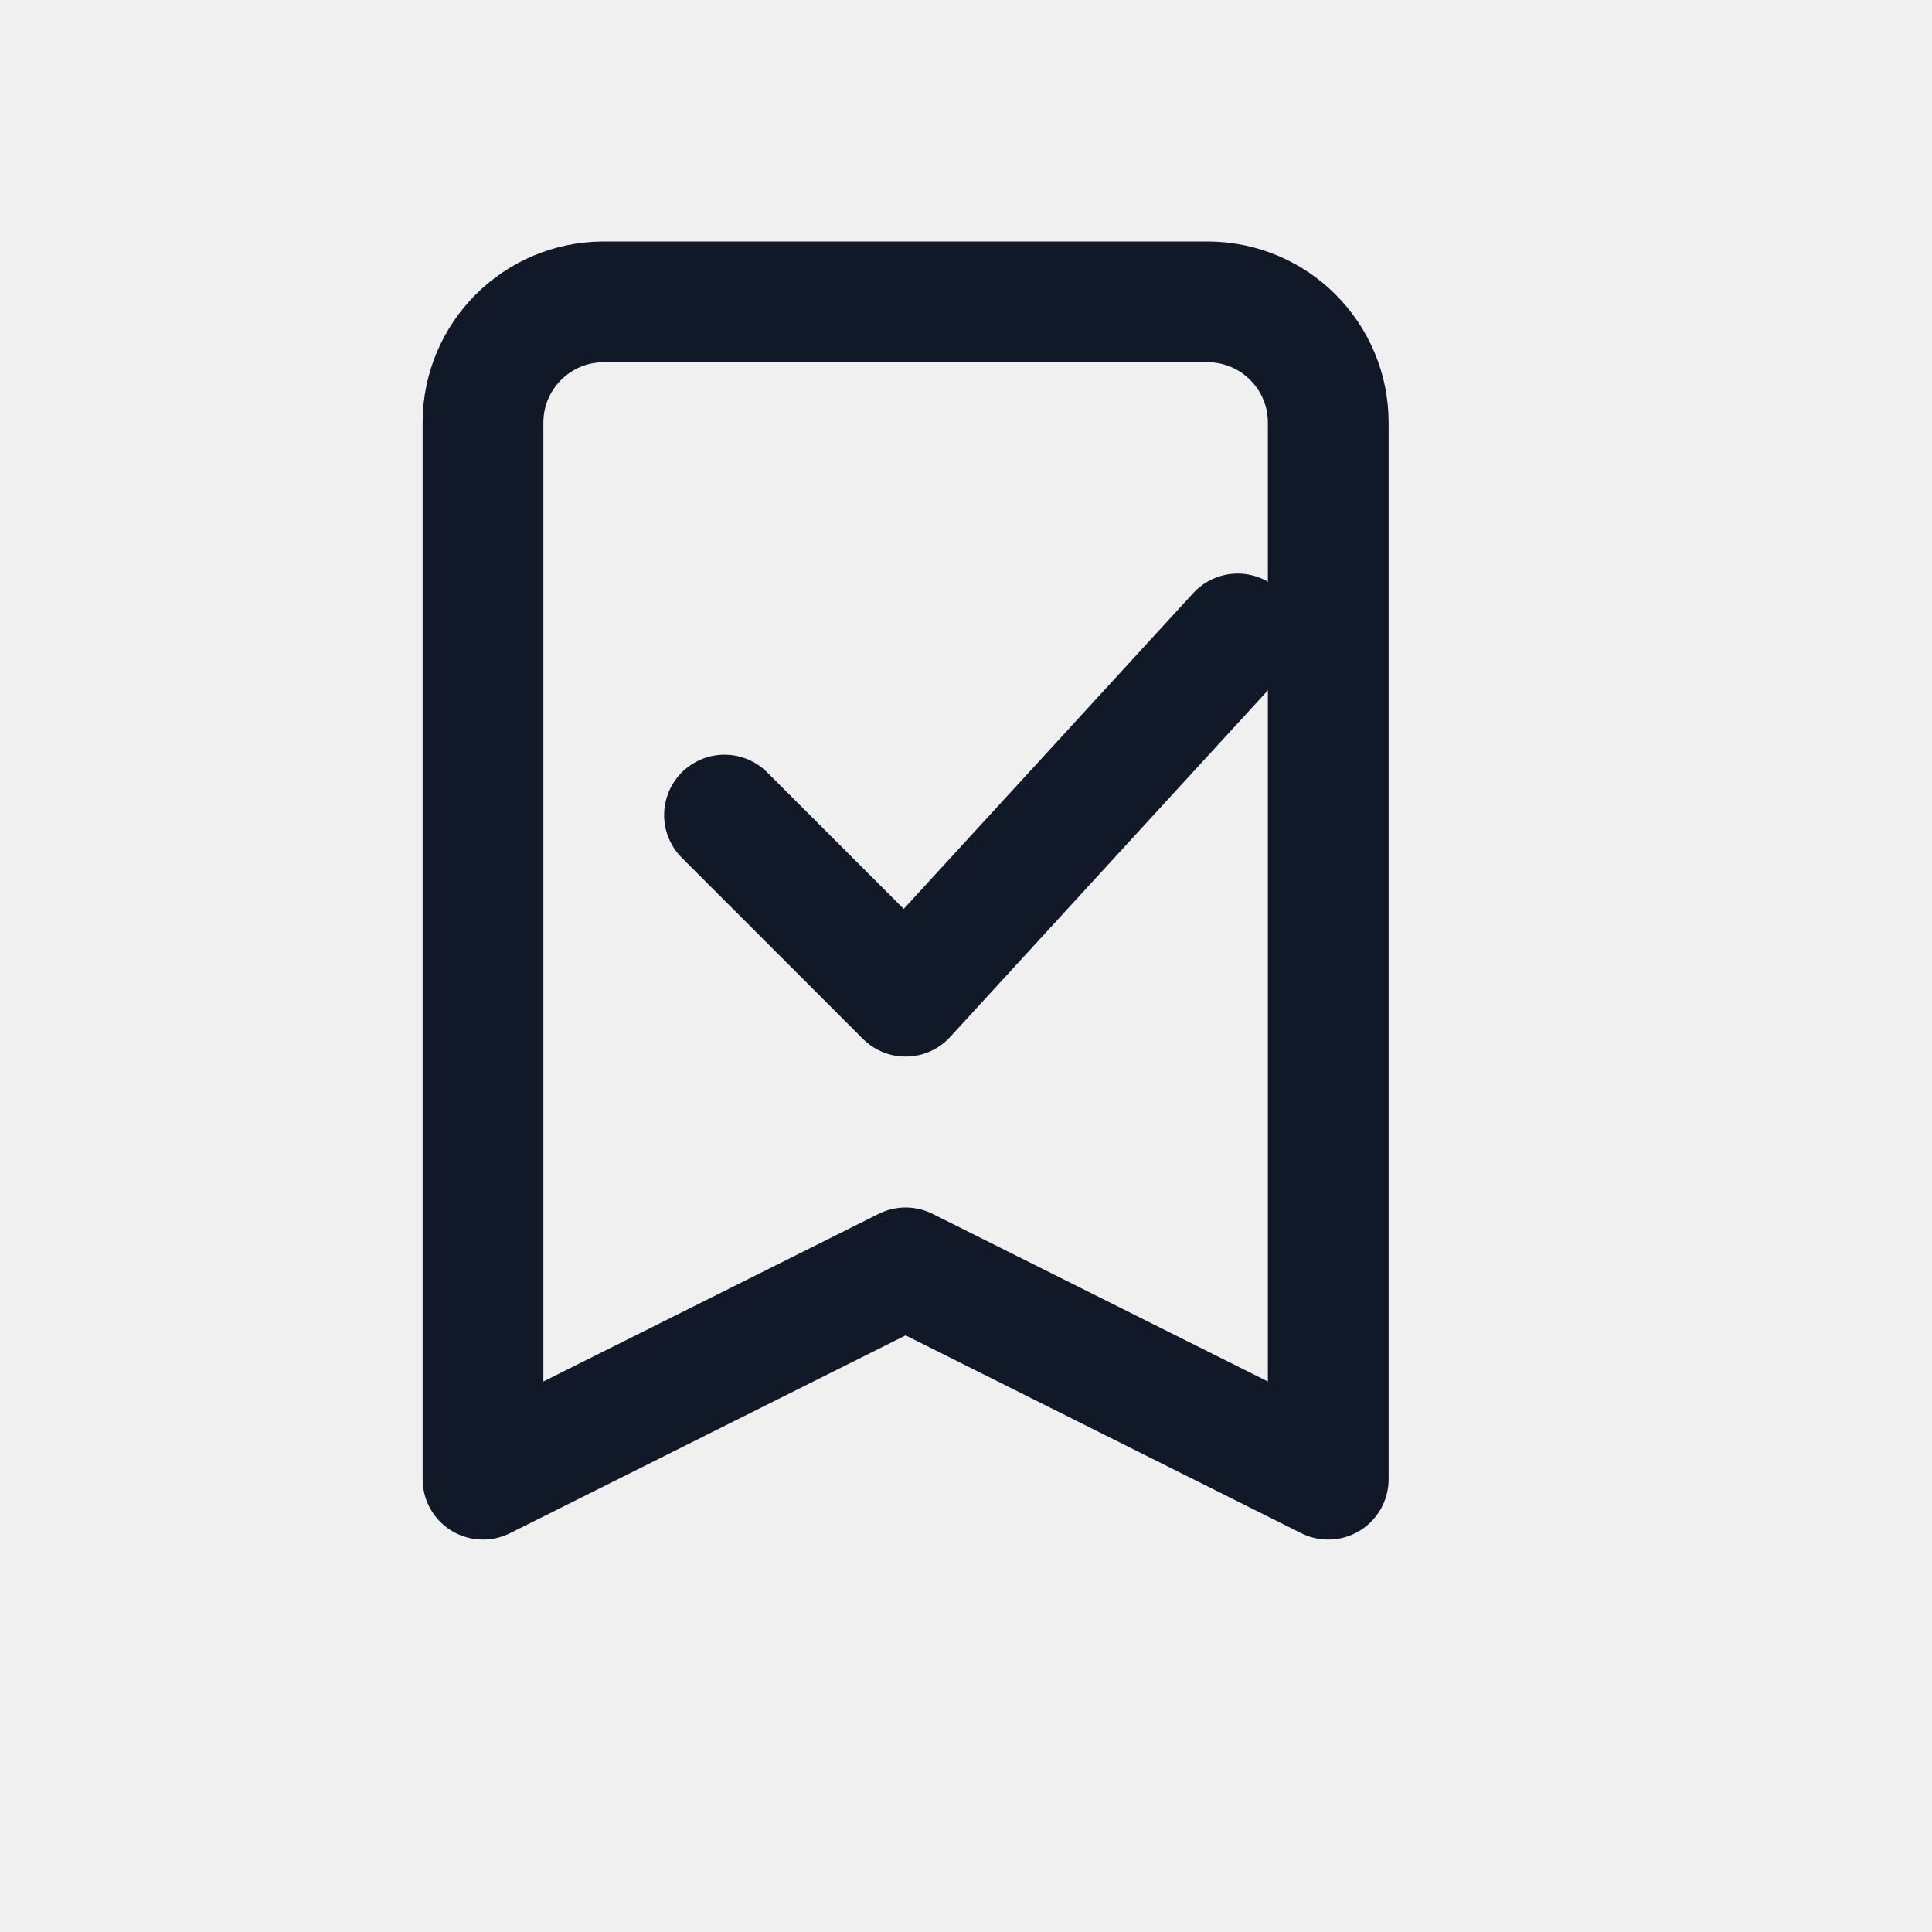
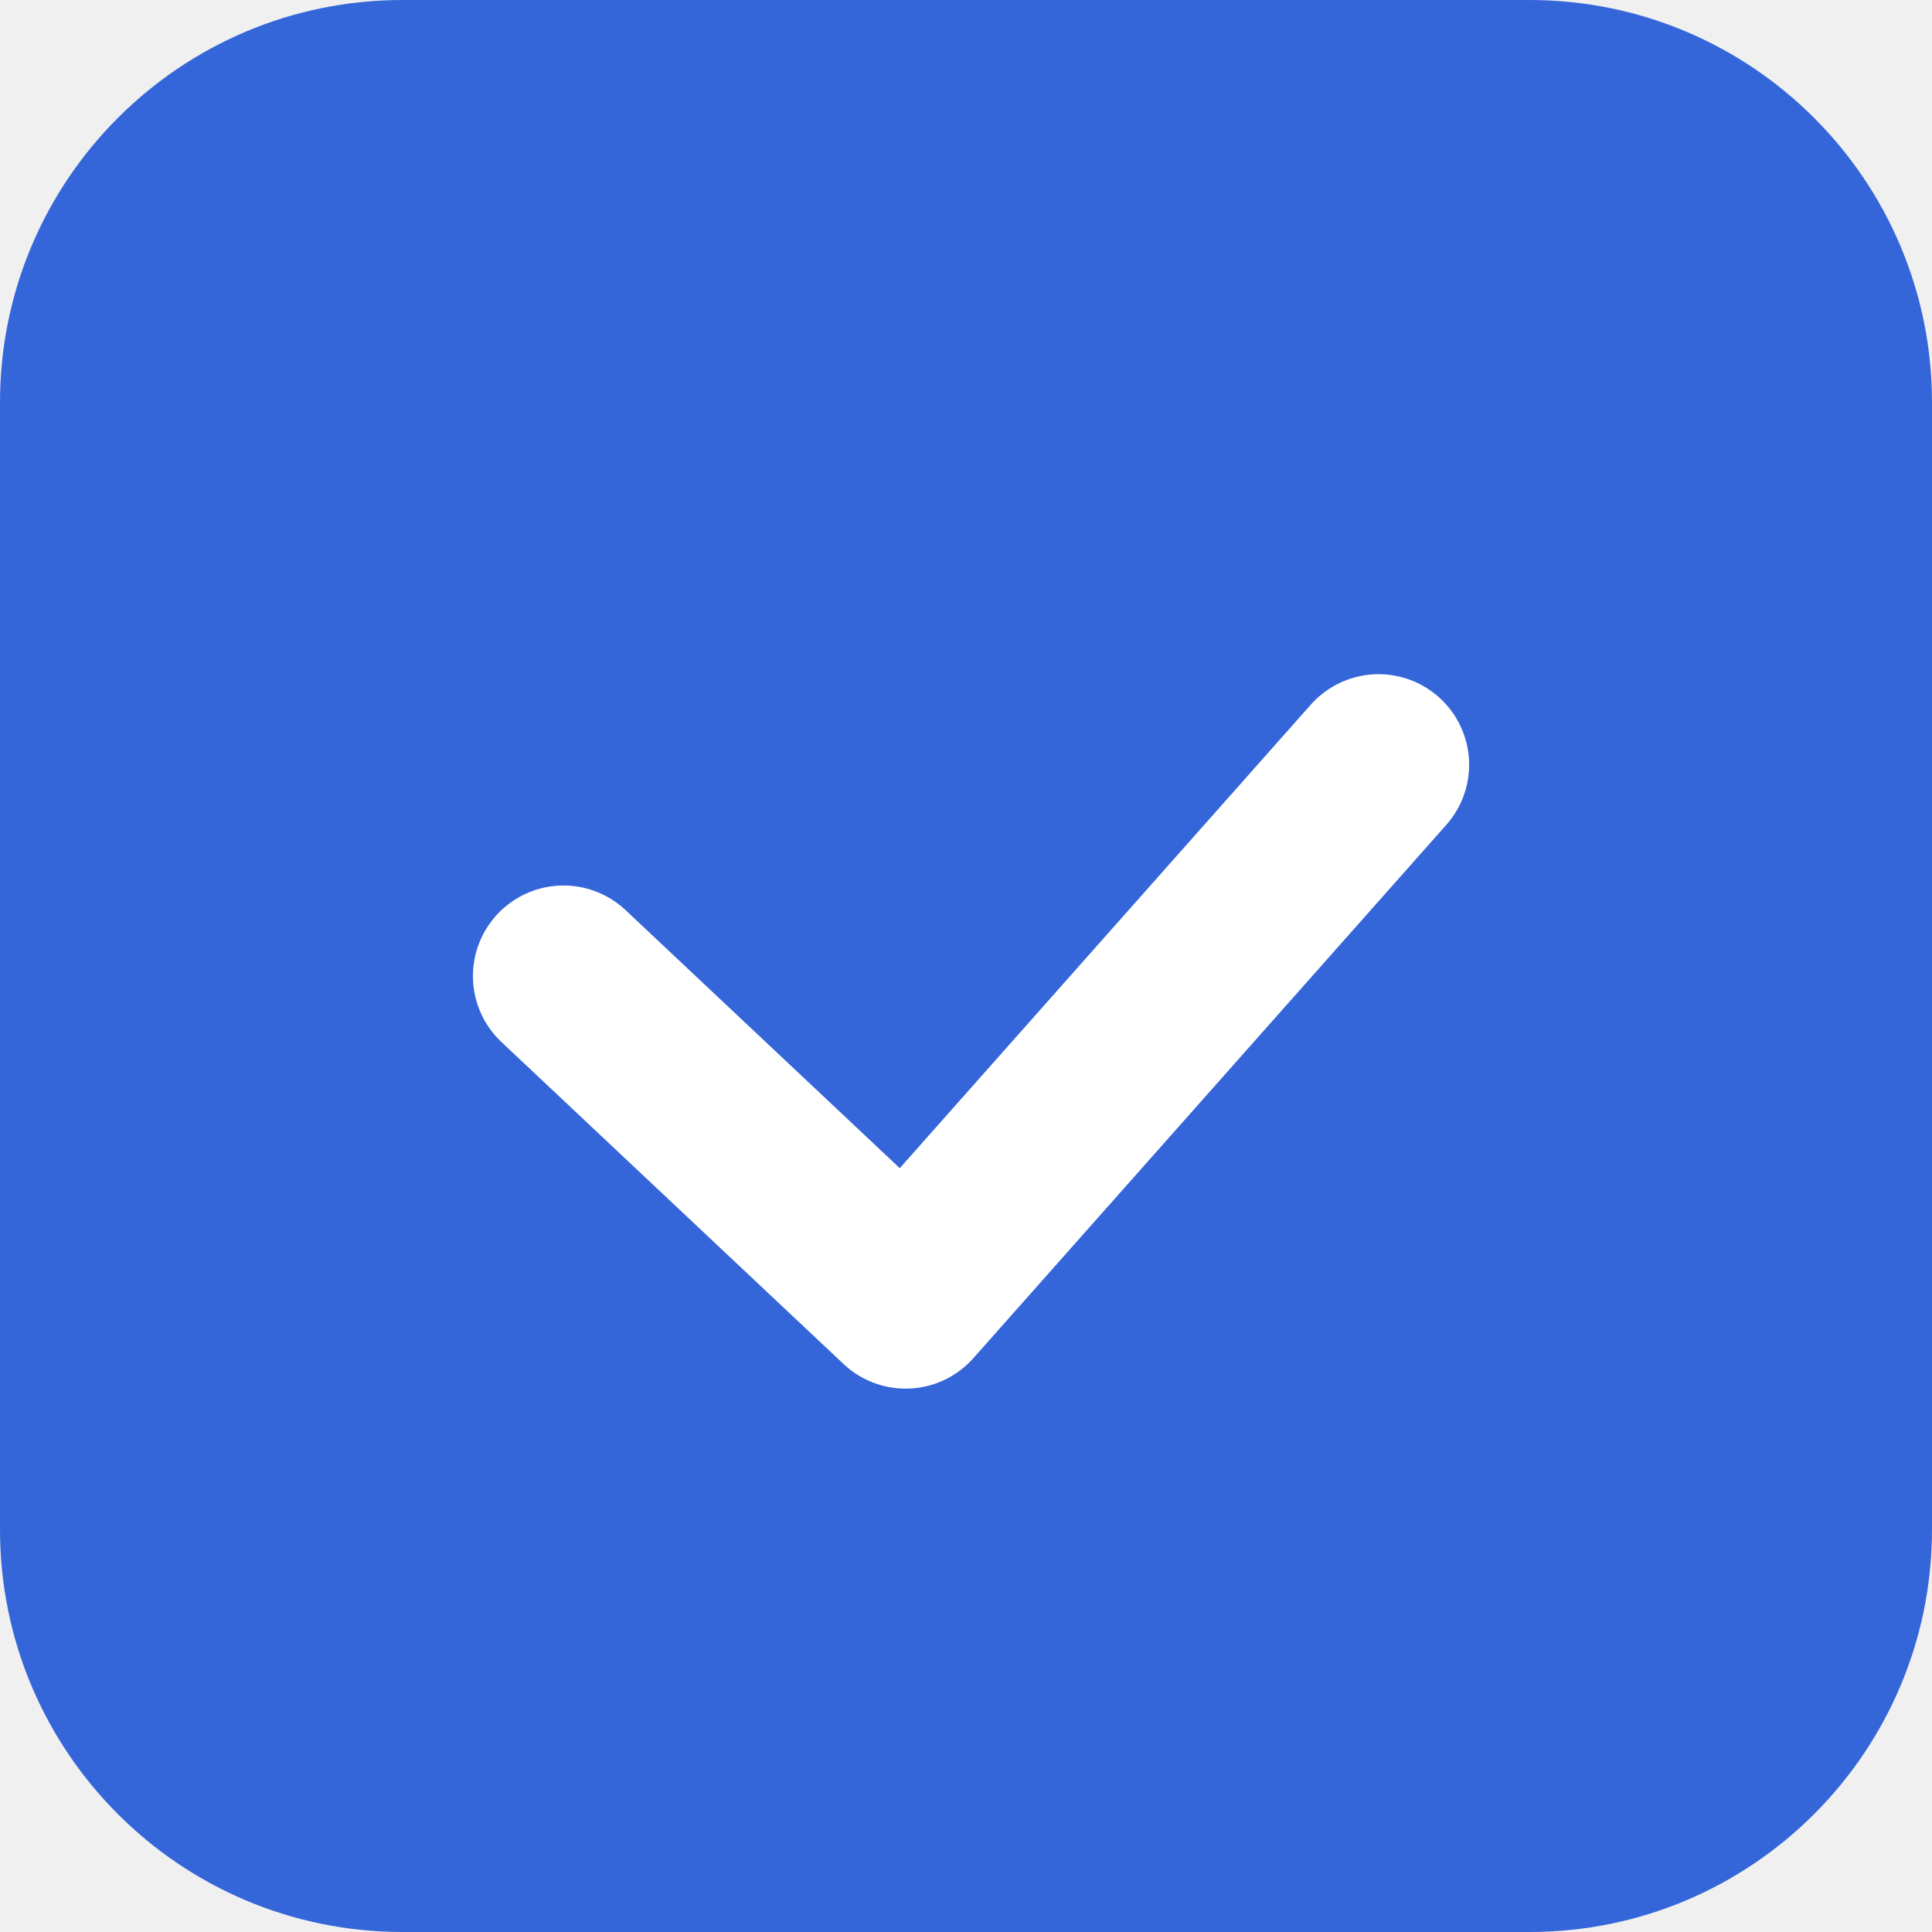
- <svg xmlns="http://www.w3.org/2000/svg" viewBox="0 0 64 64" fill="none">
-   <path d="M16 14a4 4 0 0 1 4-4h20a4 4 0 0 1 4 4v35l-14-7-14 7V14Z" stroke="currentColor" stroke-width="4" stroke-linejoin="round" />
-   <path d="m24 27 6 6 11-12" stroke="currentColor" stroke-width="4" stroke-linecap="round" stroke-linejoin="round" />
-   <style>
-     svg { color: #111827; }
-     @media (prefers-color-scheme: dark) {
-       svg { color: #f8fafc; }
-     }
-   </style>
+ <svg xmlns="http://www.w3.org/2000/svg" viewBox="0 0 192 192" fill="none">
+   <rect width="192" height="192" rx="40" fill="#3466D9" />
+   <path d="m56 97 34 32 47-53" stroke="#fff" stroke-width="18" stroke-linecap="round" stroke-linejoin="round" />
</svg>
